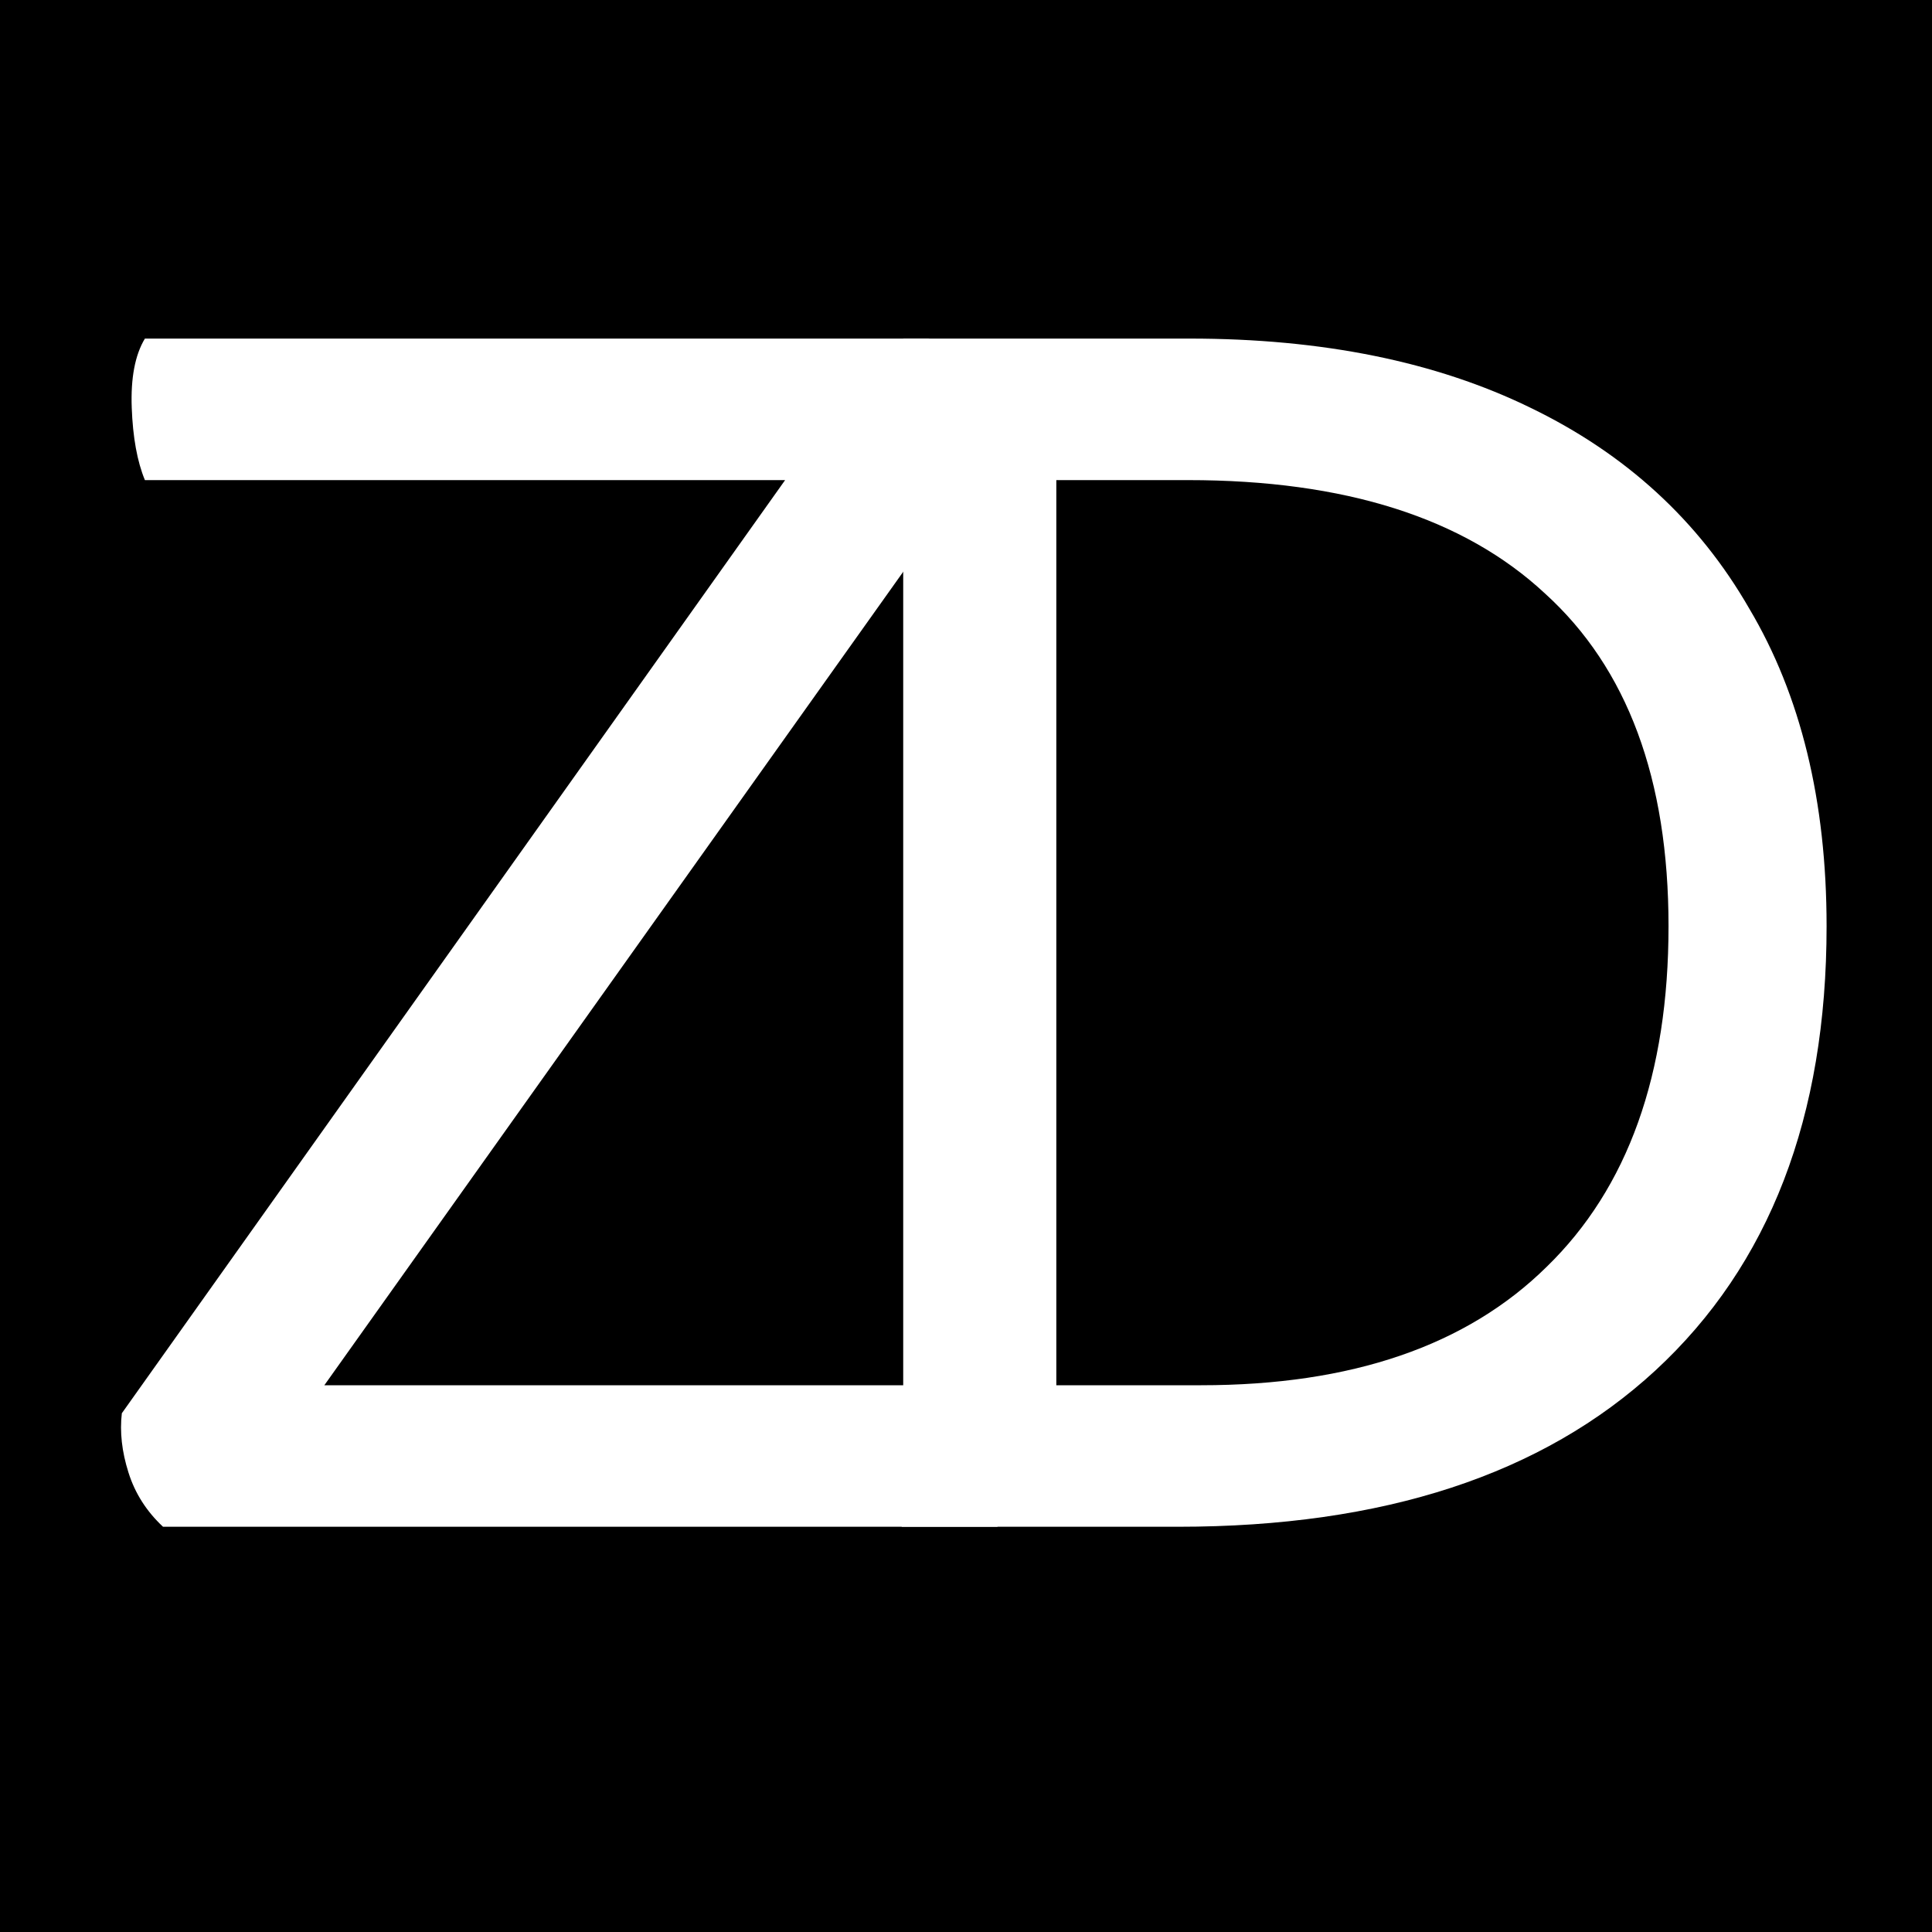
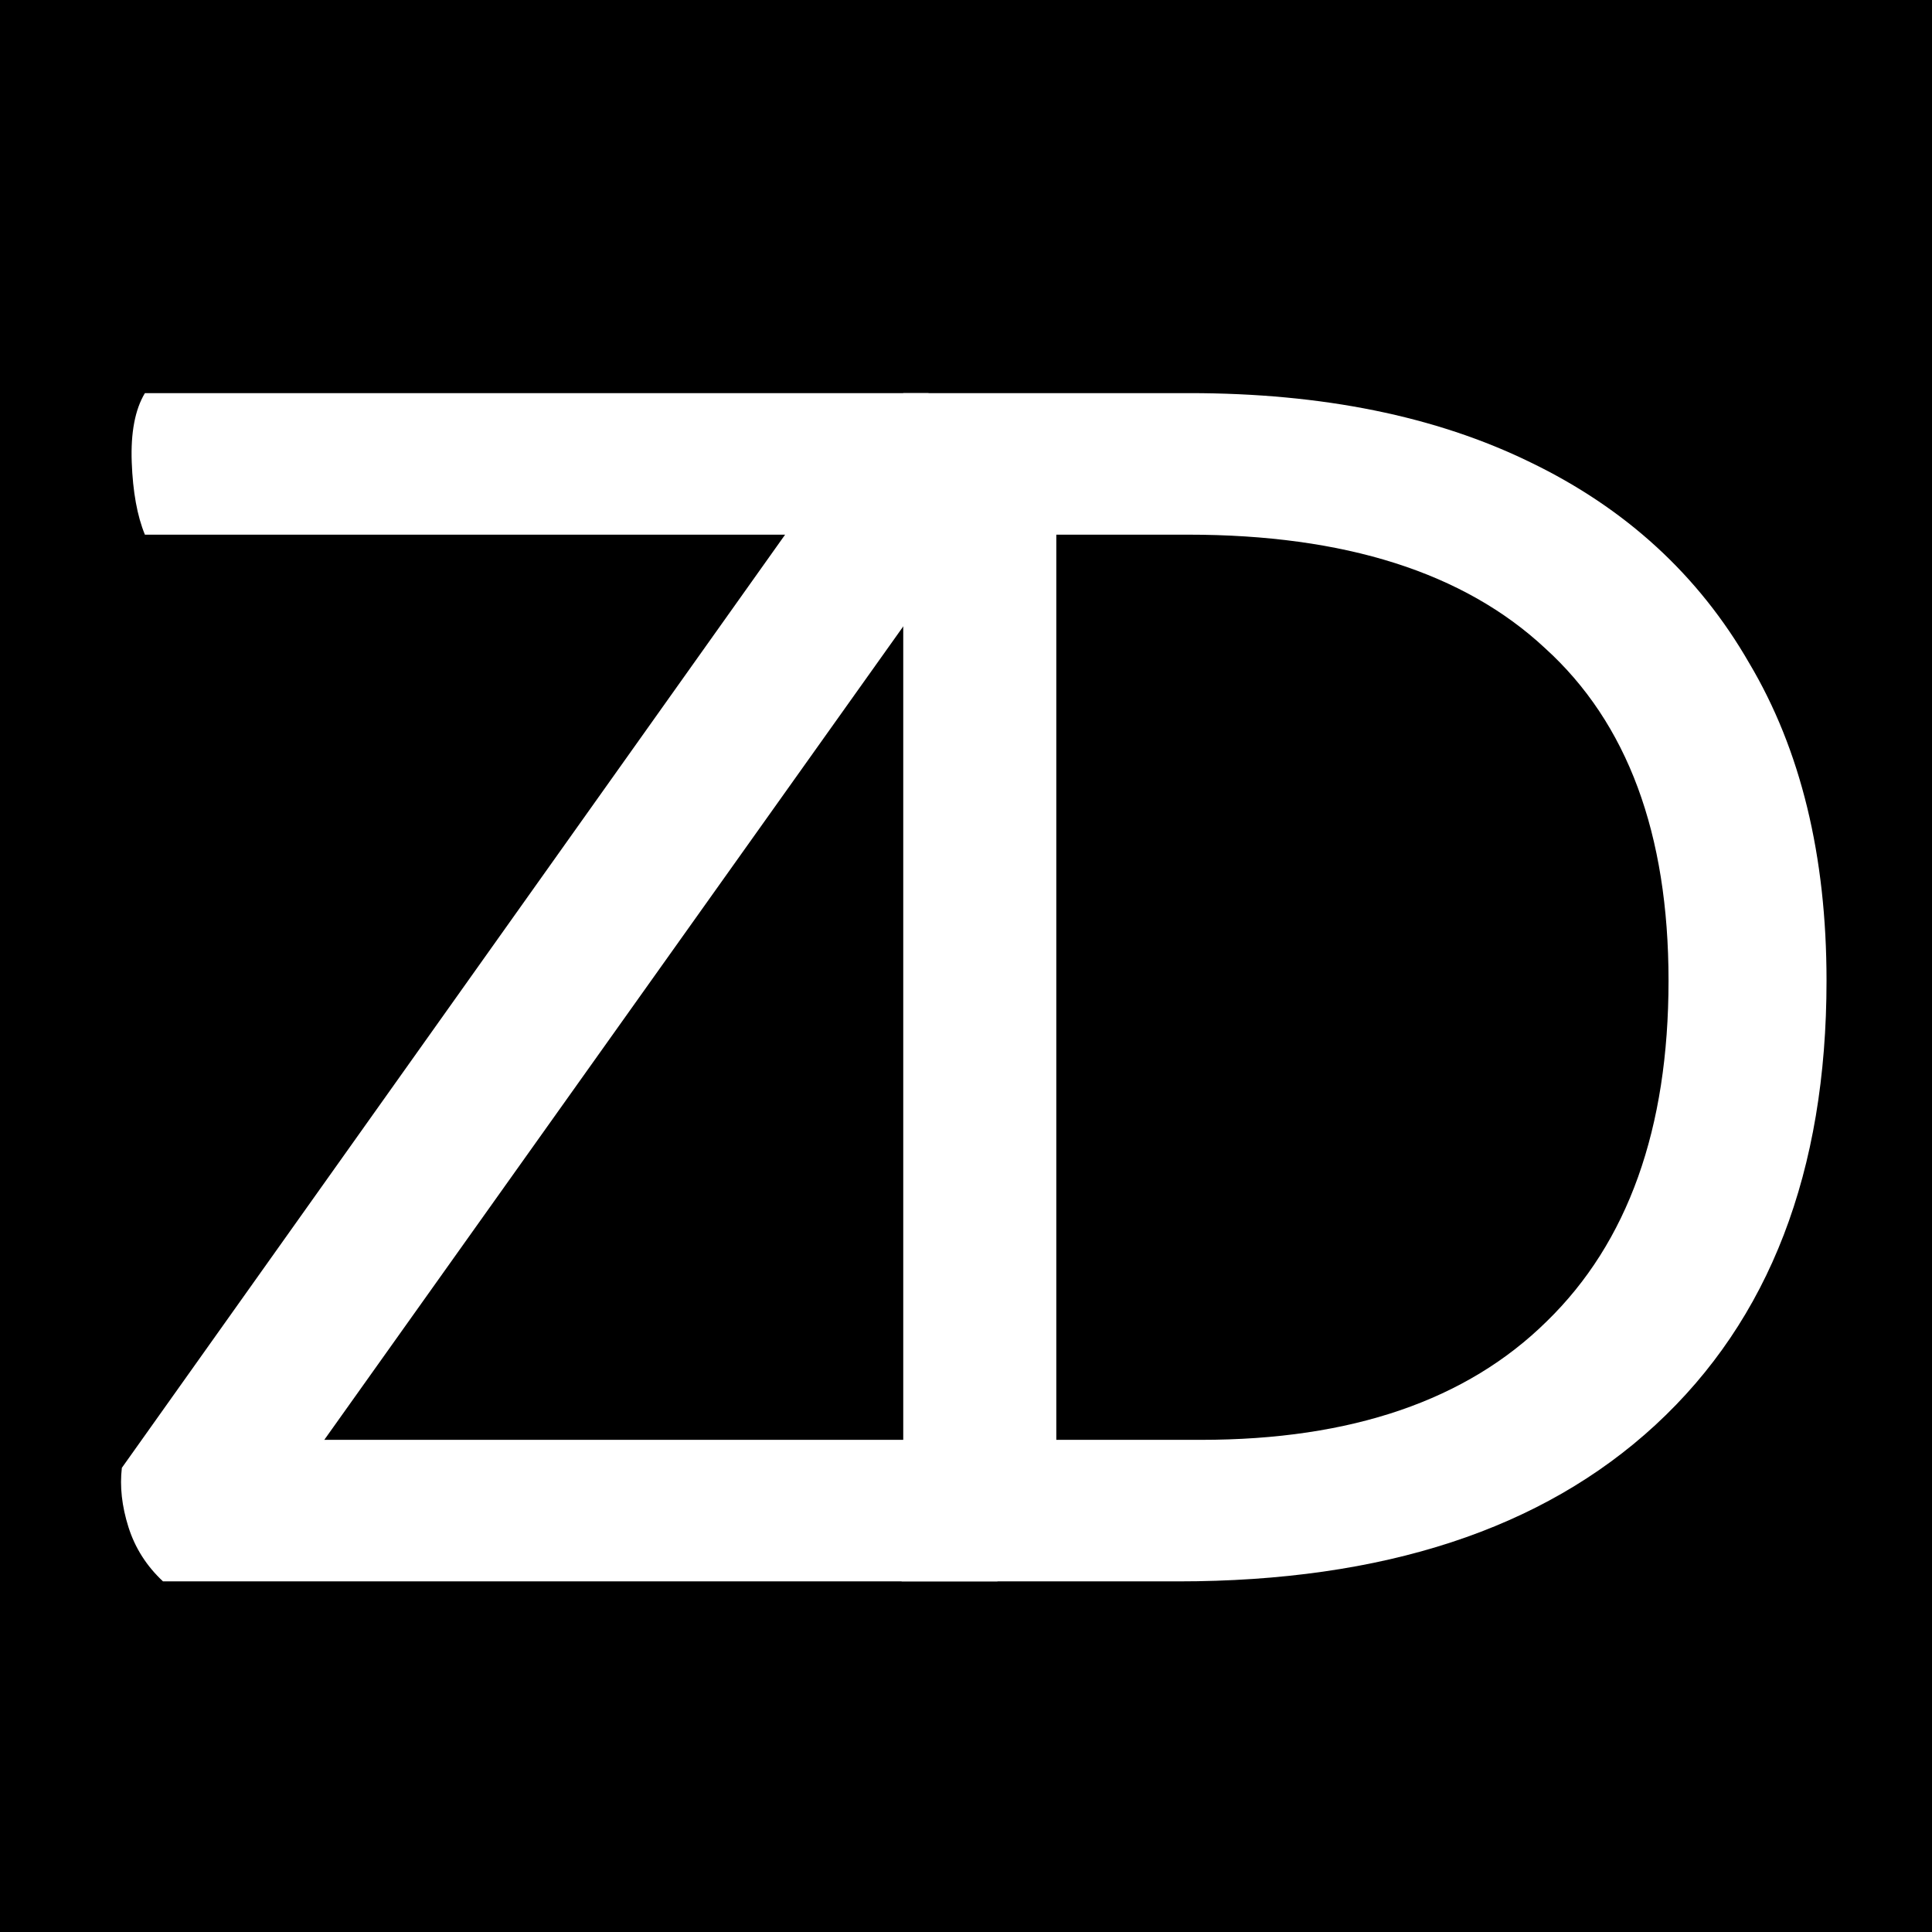
- <svg xmlns="http://www.w3.org/2000/svg" width="16" height="16" viewBox="0 0 16 16" fill="none">
-   <g clip-path="url(#clip0_1_18)">
-     <rect width="16" height="16" fill="black" />
-     <path d="M7.467 12.644L7.48 12.59V2.804H9.852C10.951 2.804 11.892 2.995 12.673 3.376C13.464 3.758 14.068 4.312 14.486 5.039C14.913 5.757 15.127 6.634 15.127 7.67C15.127 9.251 14.654 10.477 13.709 11.35C12.773 12.213 11.456 12.644 9.756 12.644H7.467ZM8.748 11.472H9.947C11.192 11.472 12.146 11.145 12.809 10.491C13.482 9.837 13.818 8.896 13.818 7.67C13.818 6.452 13.477 5.534 12.796 4.916C12.123 4.289 11.138 3.976 9.838 3.976H8.748V11.472Z" fill="white" />
-     <path d="M1.35 12.644C1.214 12.517 1.118 12.367 1.064 12.195C1.009 12.022 0.991 11.858 1.009 11.704L6.502 3.976H1.2C1.136 3.821 1.1 3.622 1.091 3.376C1.082 3.131 1.118 2.94 1.2 2.804H7.688C7.851 2.886 7.969 3.026 8.042 3.226C8.124 3.417 8.156 3.613 8.137 3.812L2.686 11.472H8.26C8.342 11.609 8.383 11.799 8.383 12.045C8.383 12.29 8.342 12.49 8.26 12.644H1.35Z" fill="white" />
+ <svg xmlns="http://www.w3.org/2000/svg" width="270" height="270" viewBox="0 0 270 270" fill="none">
+   <g clip-path="url(#clip0_1_16)">
+     <rect width="270" height="270" fill="black" />
+     <path d="M126 221L126.23 220.08V54.94H166.25C184.803 54.94 200.673 58.16 213.86 64.6C227.2 71.04 237.397 80.393 244.45 92.66C251.657 104.773 255.26 119.57 255.26 137.05C255.26 163.73 247.287 184.43 231.34 199.15C215.547 213.717 193.313 221 164.64 221H126ZM147.62 201.22H167.86C188.867 201.22 204.967 195.7 216.16 184.66C227.507 173.62 233.18 157.75 233.18 137.05C233.18 116.503 227.43 101.017 215.93 90.59C204.583 80.01 187.947 74.72 166.02 74.72H147.62V201.22Z" fill="white" />
+     <path d="M22.78 221C20.48 218.853 18.87 216.323 17.95 213.41C17.03 210.497 16.723 207.737 17.03 205.13L109.72 74.72H20.25C19.177 72.113 18.563 68.74 18.41 64.6C18.257 60.46 18.87 57.24 20.25 54.94H129.73C132.49 56.32 134.483 58.697 135.71 62.07C137.09 65.29 137.627 68.587 137.32 71.96L45.32 201.22H139.39C140.77 203.52 141.46 206.74 141.46 210.88C141.46 215.02 140.77 218.393 139.39 221H22.78Z" fill="white" />
  </g>
  <defs>
-     <clipPath id="clip0_1_18">
-       <rect width="16" height="16" fill="white" />
+     <clipPath id="clip0_1_16">
+       <rect width="270" height="270" fill="white" />
    </clipPath>
  </defs>
</svg>
